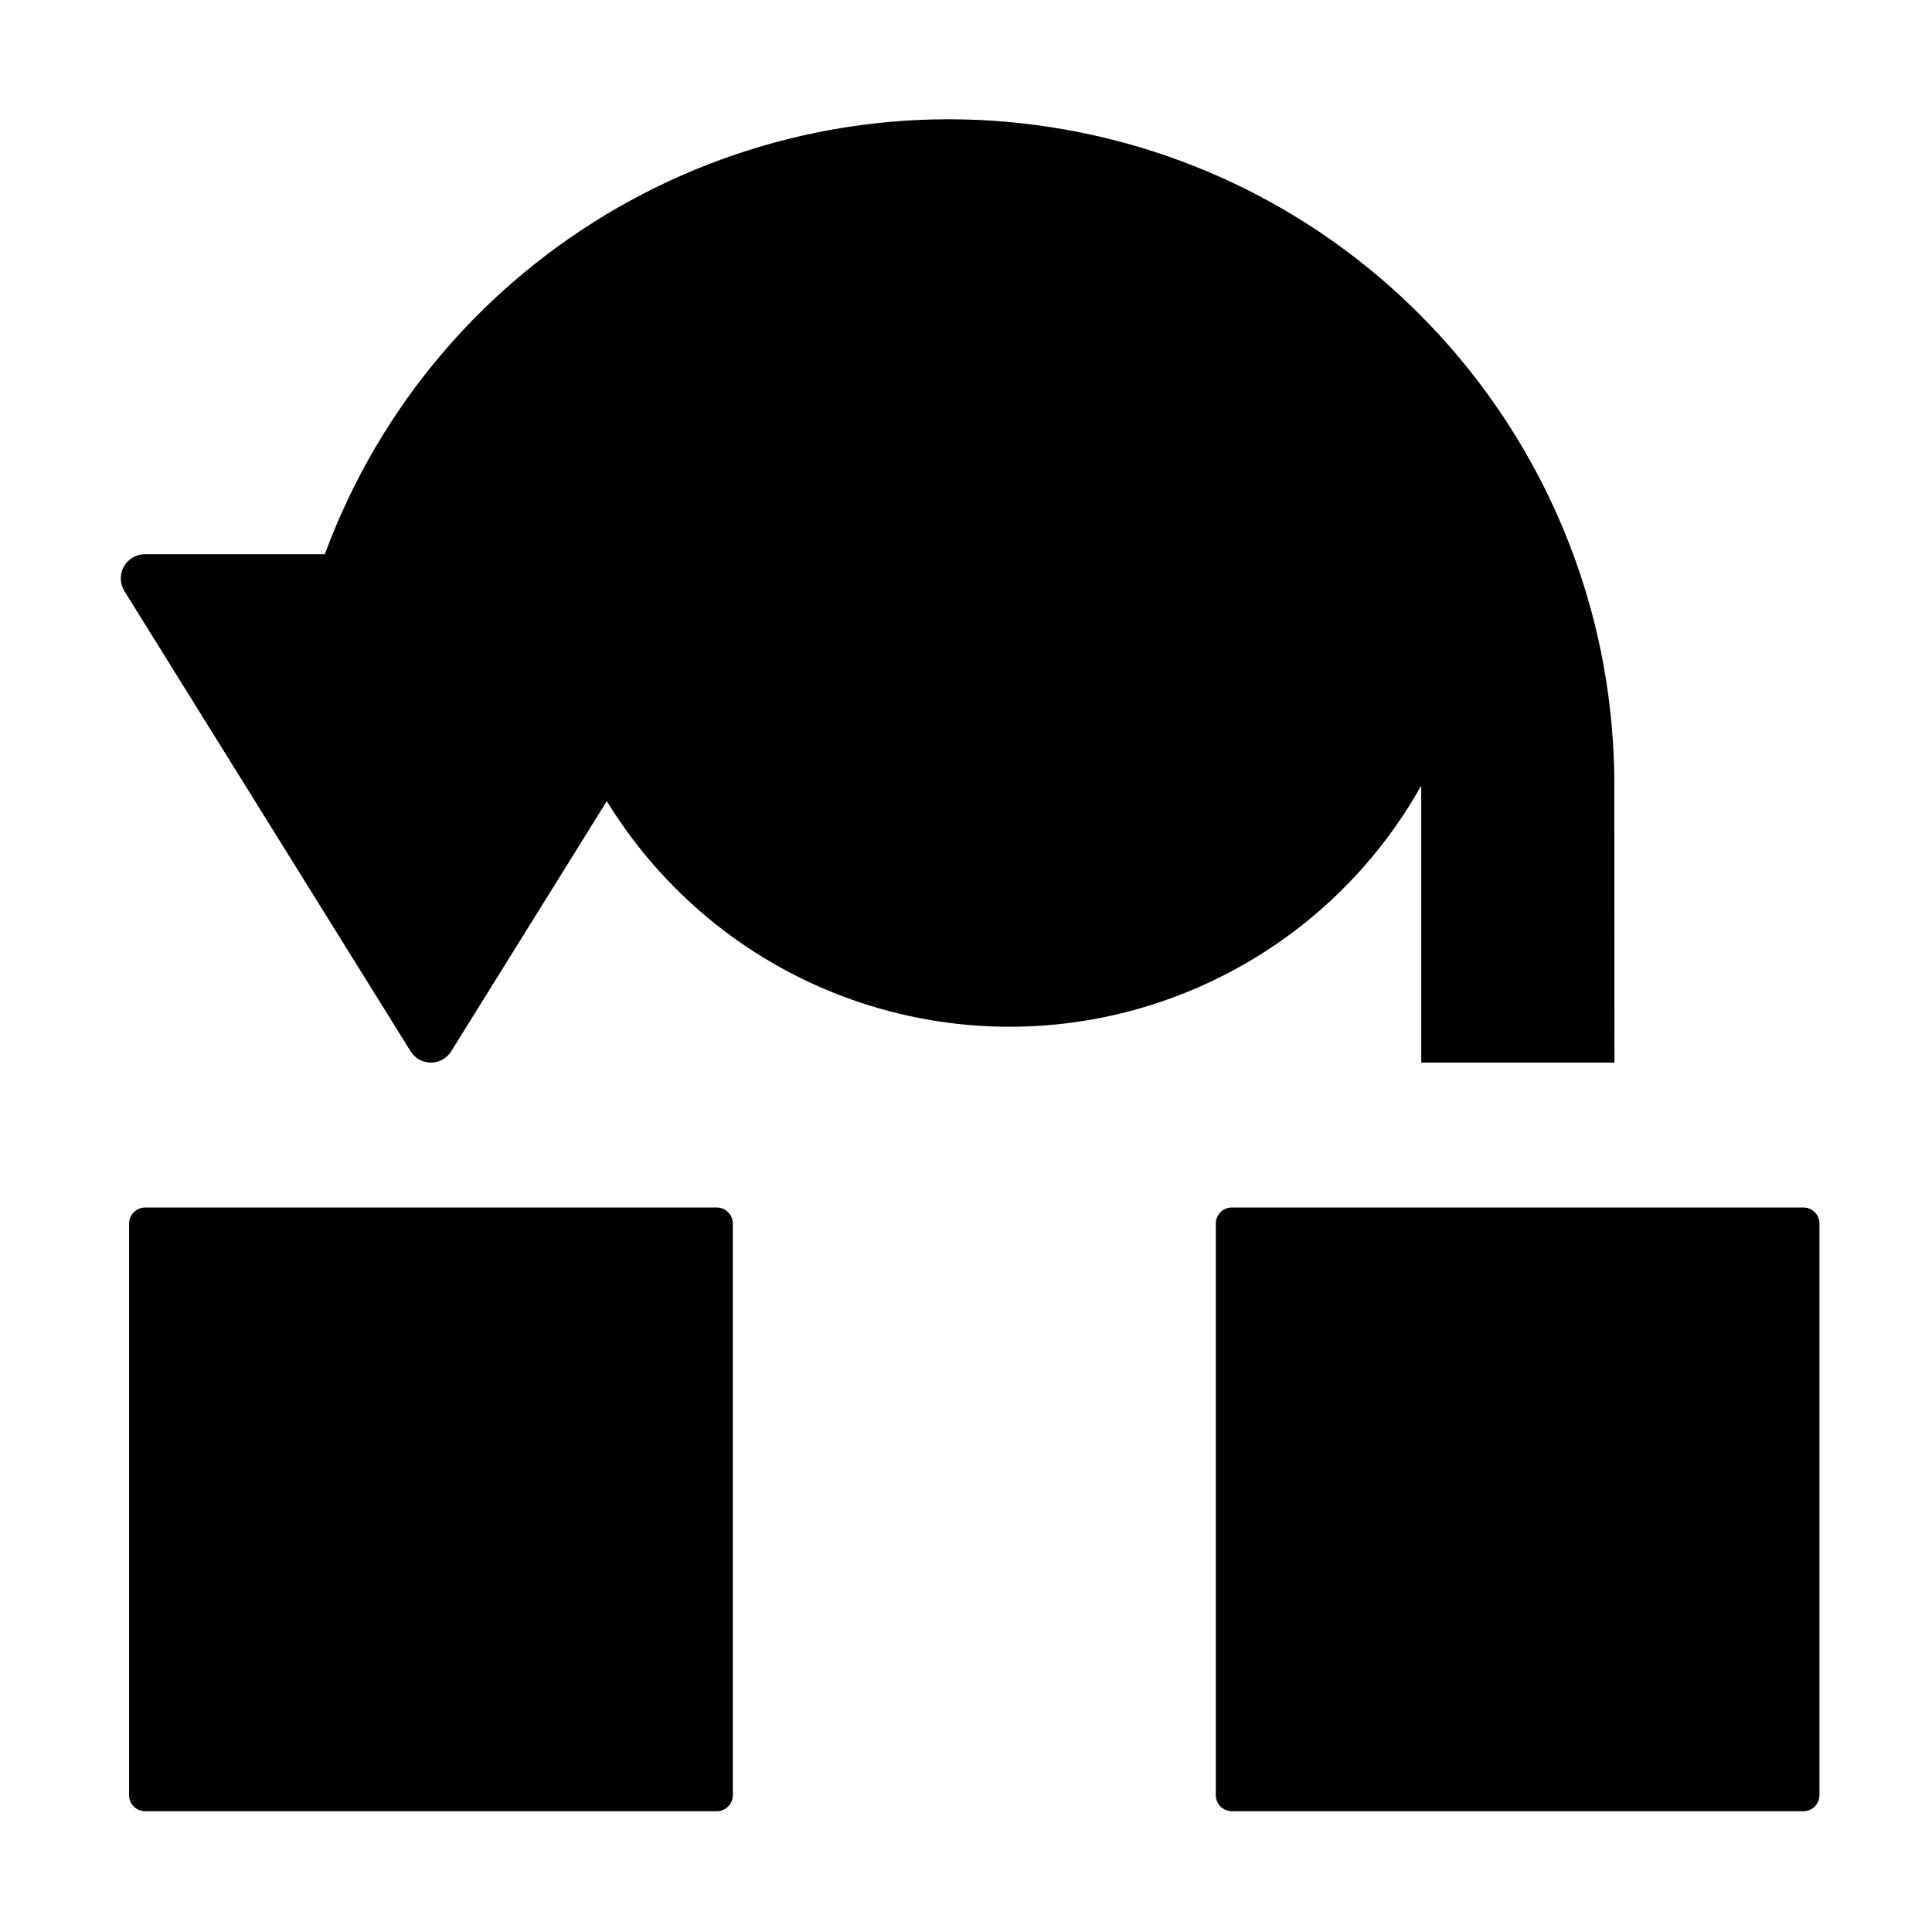
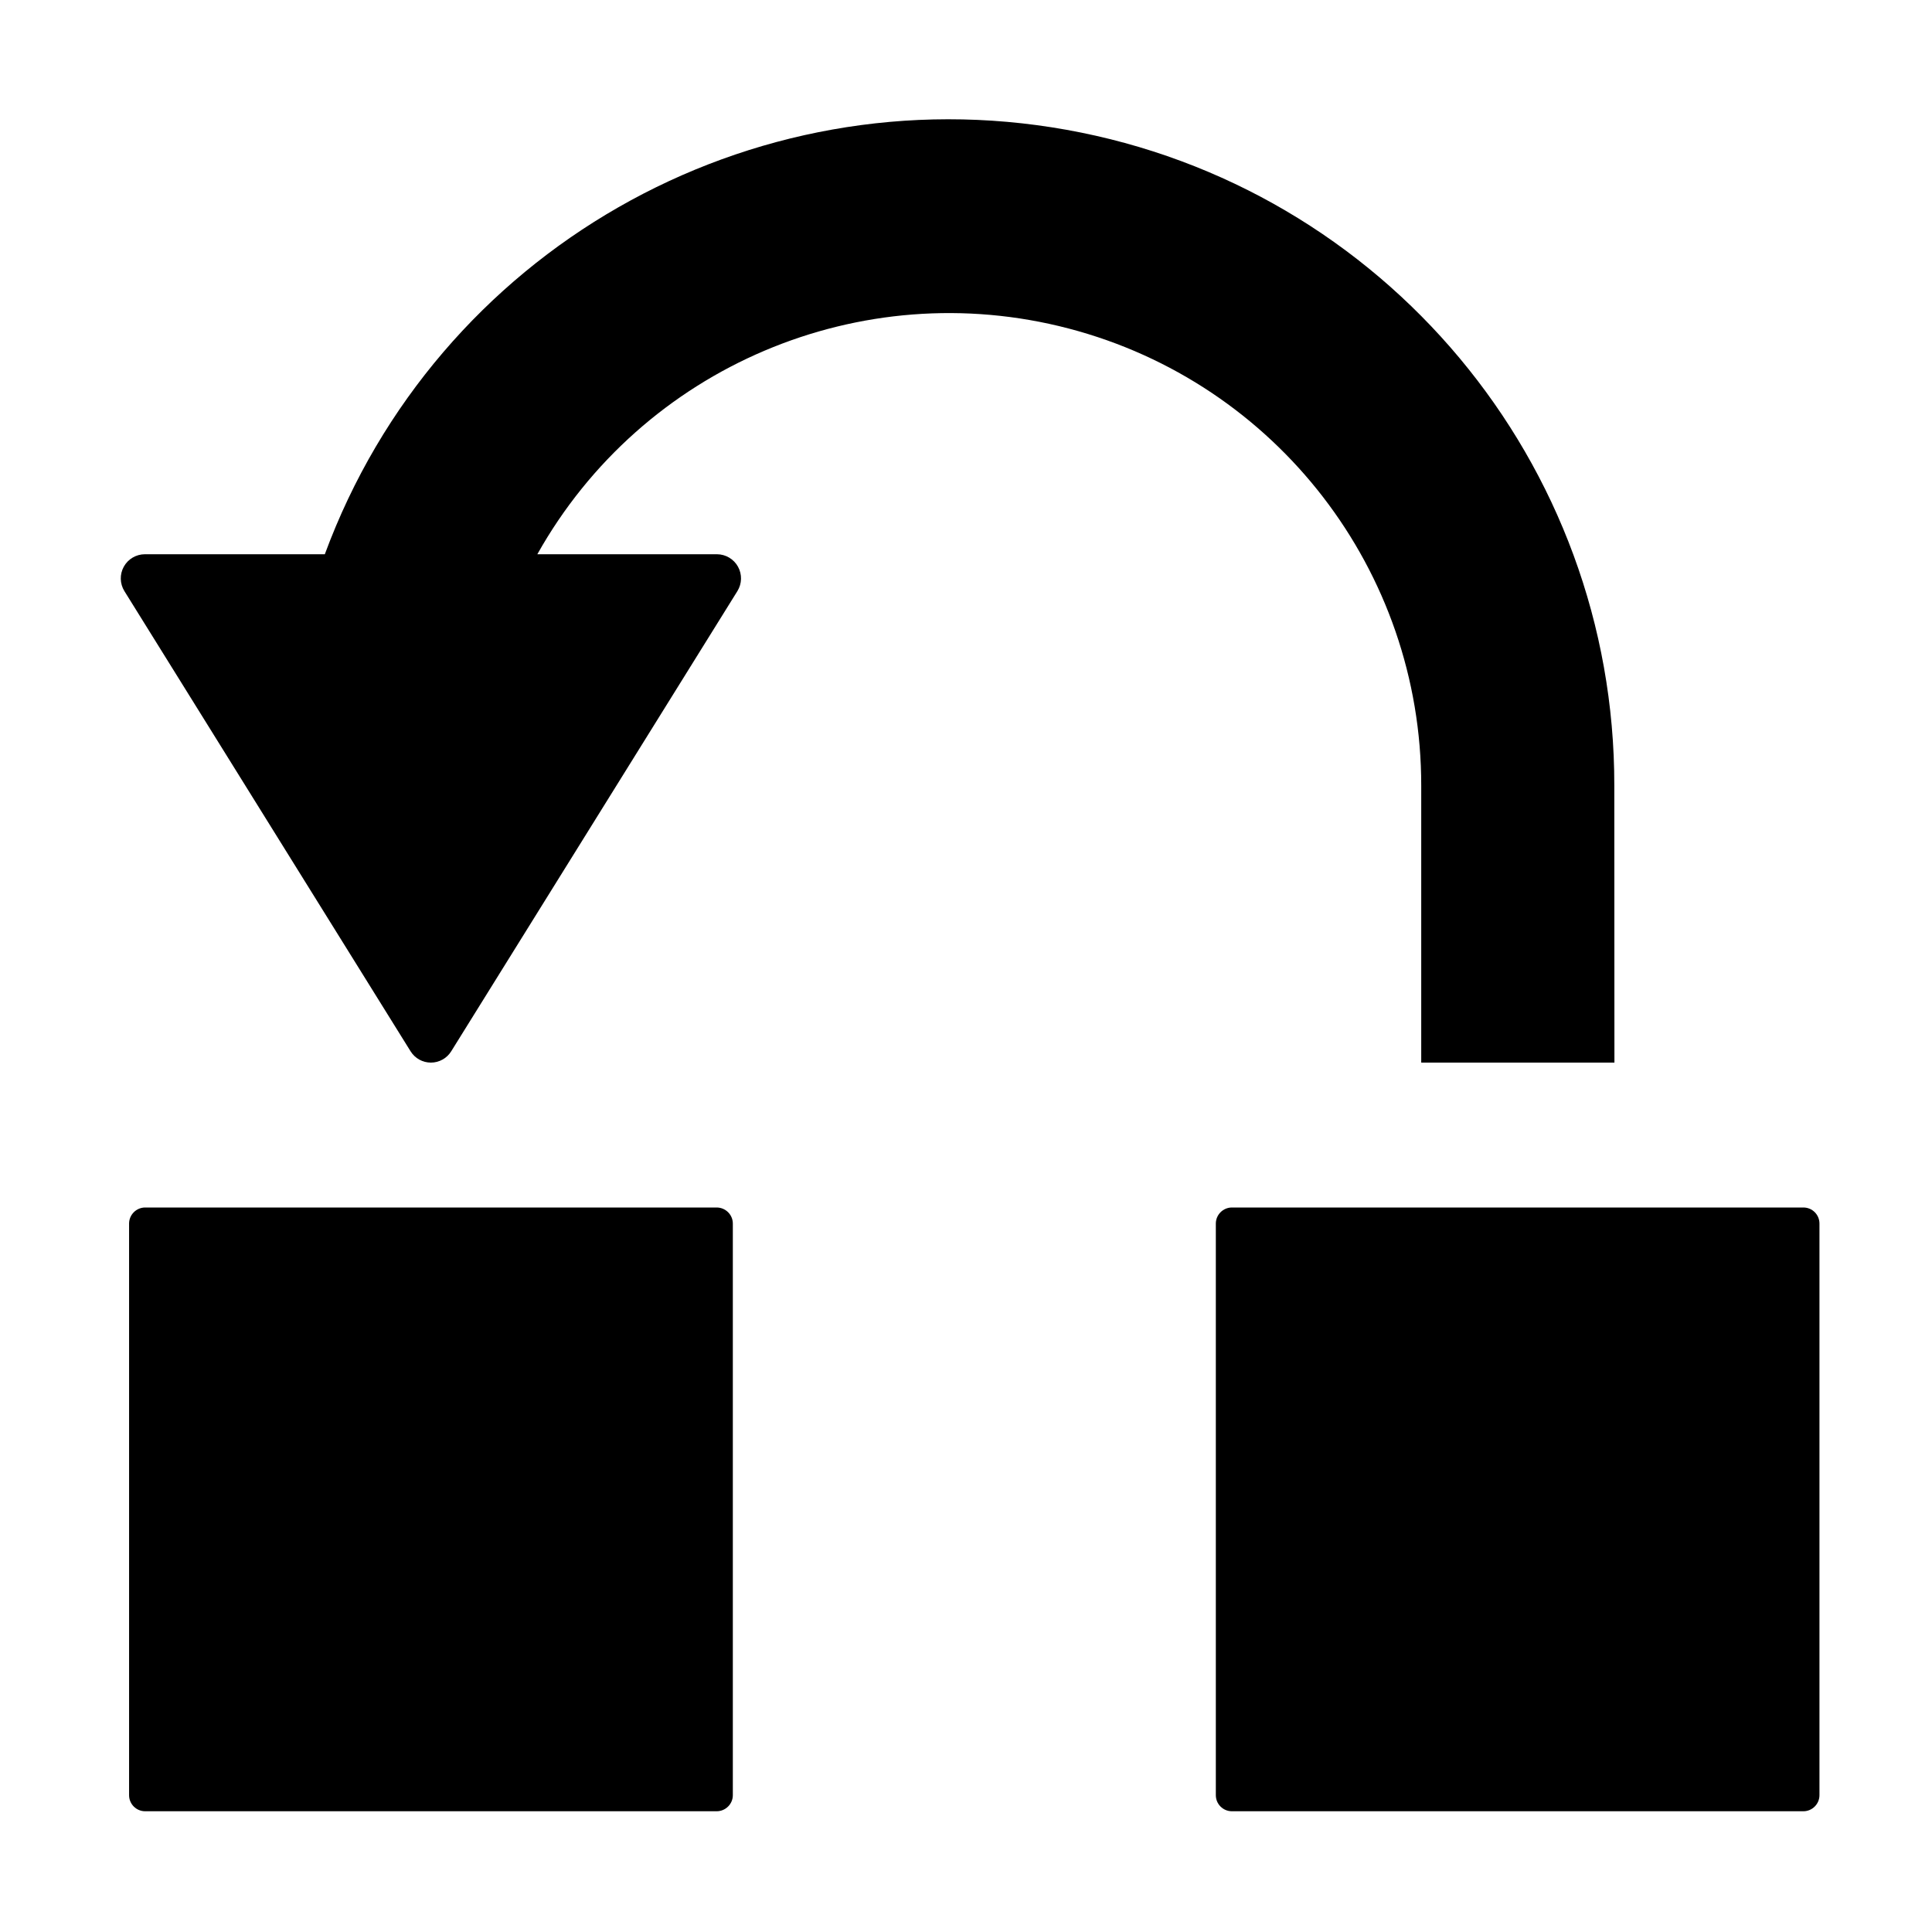
<svg xmlns="http://www.w3.org/2000/svg" width="16" height="16" viewBox="0 0 16 16">
-   <path d="M13.369 6.506A5.51 5.51 0 0 0 2.69 4.59H1.199a.2.2 0 0 0-.169.305L3.4 8.706a.198.198 0 0 0 .337 0l2.37-3.811a.2.2 0 0 0-.169-.305H4.45a3.91 3.91 0 0 0 7.32 1.916V8.8h1.6zM14.935 10c.074 0 .133.06.133.133v4.734c0 .073-.06.133-.133.133h-4.733a.133.133 0 0 1-.133-.133v-4.734a.133.133 0 0 1 .133-.133zM5.935 10c.074 0 .134.06.134.133v4.734c0 .073-.06.133-.134.133H1.202a.133.133 0 0 1-.133-.133v-4.734c0-.073.06-.133.133-.133z" />
+   <g>
+     <path d="M13.369 6.506A5.51 5.51 0 0 0 2.69 4.59H1.199a.2.2 0 0 0-.169.305L3.4 8.706a.198.198 0 0 0 .337 0l2.37-3.811a.2.2 0 0 0-.169-.305H4.45a3.91 3.91 0 0 1 7.32 1.916V8.8h1.6zM14.935 10c.074 0 .133.06.133.133v4.734c0 .073-.06.133-.133.133h-4.733a.133.133 0 0 1-.133-.133v-4.734c0-.073.06-.133.133-.133zM5.935 10c.074 0 .134.06.134.133v4.734c0 .073-.06.133-.134.133H1.202a.133.133 0 0 1-.133-.133v-4.734c0-.073.06-.133.133-.133z" />
+   </g>
</svg>
